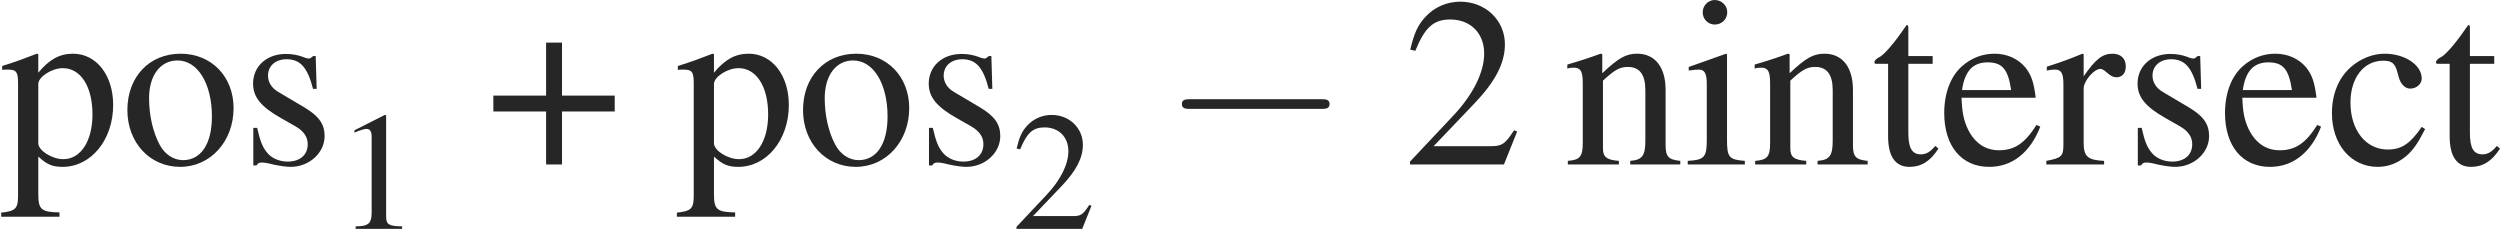
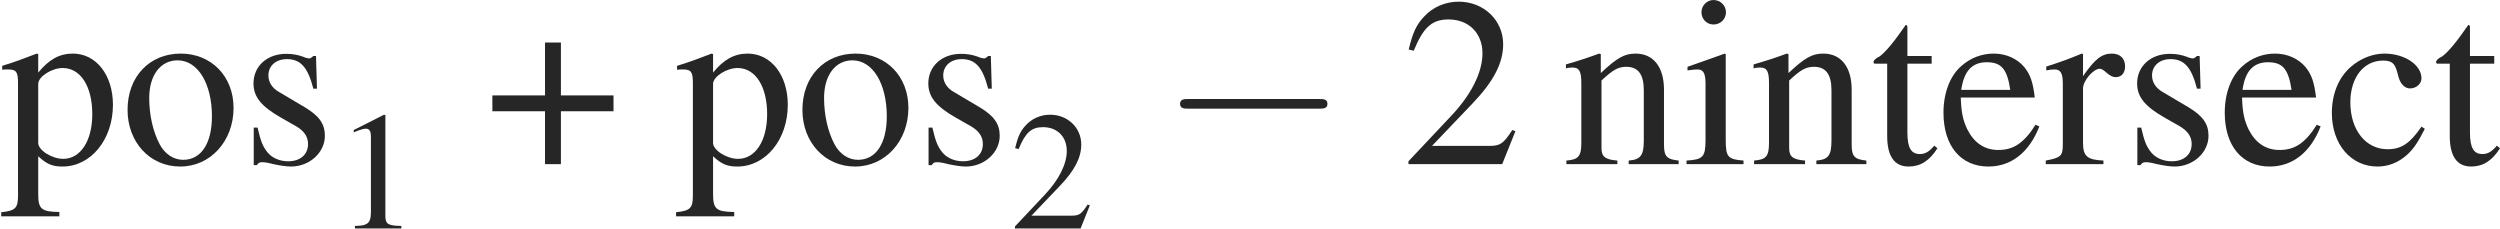
- <svg xmlns="http://www.w3.org/2000/svg" xmlns:xlink="http://www.w3.org/1999/xlink" height="9.434pt" version="1.1" viewBox="0 -6.779 103.042 9.434" width="103.042pt">
+ <svg xmlns="http://www.w3.org/2000/svg" xmlns:xlink="http://www.w3.org/1999/xlink" height="9.434pt" version="1.1" viewBox="0 -6.779 103.245 9.434" width="103.245pt">
  <defs>
+     <use id="g3-43" transform="scale(1.428571)" xlink:href="#g1-43" />
+     <use id="g3-50" transform="scale(1.428571)" xlink:href="#g1-50" />
+     <use id="g3-99" transform="scale(1.428571)" xlink:href="#g1-99" />
+     <use id="g3-101" transform="scale(1.428571)" xlink:href="#g1-101" />
+     <use id="g3-105" transform="scale(1.428571)" xlink:href="#g1-105" />
+     <use id="g3-110" transform="scale(1.428571)" xlink:href="#g1-110" />
+     <use id="g3-111" transform="scale(1.428571)" xlink:href="#g1-111" />
+     <use id="g3-112" transform="scale(1.428571)" xlink:href="#g1-112" />
+     <use id="g3-114" transform="scale(1.428571)" xlink:href="#g1-114" />
+     <use id="g3-115" transform="scale(1.428571)" xlink:href="#g1-115" />
+     <use id="g3-116" transform="scale(1.428571)" xlink:href="#g1-116" />
+     <path d="M6.565 -2.291C6.735 -2.291 6.914 -2.291 6.914 -2.491S6.735 -2.69 6.565 -2.69H1.176C1.006 -2.69 0.827 -2.69 0.827 -2.491S1.006 -2.291 1.176 -2.291H6.565Z" id="g4-0" />
    <path d="M1.73 -1.987H0.208V-1.529H1.73V0H2.189V-1.529H3.71V-1.987H2.189V-3.516H1.73V-1.987Z" id="g1-43" />
    <path d="M2.022 -4.697L0.771 -4.064V-3.967C0.855 -4.002 0.931 -4.03 0.959 -4.044C1.084 -4.092 1.202 -4.12 1.271 -4.12C1.417 -4.12 1.48 -4.016 1.48 -3.793V-0.646C1.48 -0.417 1.424 -0.257 1.313 -0.195C1.209 -0.132 1.112 -0.111 0.82 -0.104V0H2.737V-0.104C2.189 -0.111 2.077 -0.181 2.077 -0.514V-4.683L2.022 -4.697Z" id="g1-49" />
    <path d="M3.3 -0.952L3.21 -0.987C2.953 -0.591 2.862 -0.528 2.55 -0.528H0.889L2.057 -1.751C2.675 -2.397 2.946 -2.925 2.946 -3.467C2.946 -4.162 2.383 -4.697 1.661 -4.697C1.278 -4.697 0.917 -4.544 0.66 -4.266C0.438 -4.03 0.333 -3.807 0.215 -3.314L0.361 -3.279C0.639 -3.96 0.889 -4.183 1.369 -4.183C1.952 -4.183 2.348 -3.787 2.348 -3.203C2.348 -2.661 2.029 -2.015 1.445 -1.397L0.208 -0.083V0H2.918L3.3 -0.952Z" id="g1-50" />
    <path d="M2.765 -1.084C2.432 -0.598 2.182 -0.431 1.786 -0.431C1.153 -0.431 0.709 -0.987 0.709 -1.786C0.709 -2.501 1.091 -2.994 1.654 -2.994C1.904 -2.994 1.994 -2.918 2.063 -2.661L2.105 -2.508C2.161 -2.314 2.286 -2.189 2.432 -2.189C2.612 -2.189 2.765 -2.321 2.765 -2.48C2.765 -2.869 2.279 -3.196 1.695 -3.196C1.355 -3.196 1 -3.057 0.716 -2.807C0.368 -2.501 0.174 -2.029 0.174 -1.48C0.174 -0.577 0.723 0.069 1.494 0.069C1.806 0.069 2.084 -0.042 2.334 -0.257C2.522 -0.424 2.654 -0.611 2.862 -1.021L2.765 -1.084Z" id="g1-99" />
    <path d="M2.835 -1.139C2.501 -0.611 2.202 -0.41 1.758 -0.41C1.362 -0.41 1.063 -0.611 0.862 -1.007C0.736 -1.271 0.688 -1.501 0.674 -1.925H2.814C2.758 -2.376 2.689 -2.578 2.515 -2.8C2.307 -3.05 1.987 -3.196 1.626 -3.196C1.278 -3.196 0.952 -3.071 0.688 -2.835C0.361 -2.55 0.174 -2.057 0.174 -1.487C0.174 -0.528 0.674 0.069 1.473 0.069C2.133 0.069 2.654 -0.34 2.946 -1.091L2.835 -1.139ZM0.688 -2.147C0.764 -2.689 1 -2.946 1.424 -2.946S2.015 -2.751 2.105 -2.147H0.688Z" id="g1-101" />
    <path d="M1.216 -3.196L0.139 -2.814V-2.71L0.195 -2.717C0.278 -2.73 0.368 -2.737 0.431 -2.737C0.598 -2.737 0.66 -2.626 0.66 -2.321V-0.709C0.66 -0.208 0.591 -0.132 0.111 -0.104V0H1.758V-0.104C1.299 -0.139 1.244 -0.208 1.244 -0.709V-3.175L1.216 -3.196ZM0.889 -4.745C0.702 -4.745 0.542 -4.586 0.542 -4.391S0.695 -4.037 0.889 -4.037C1.091 -4.037 1.251 -4.19 1.251 -4.391C1.251 -4.586 1.091 -4.745 0.889 -4.745Z" id="g1-105" />
    <path d="M0.111 -2.765C0.153 -2.786 0.222 -2.793 0.299 -2.793C0.493 -2.793 0.556 -2.689 0.556 -2.348V-0.625C0.556 -0.229 0.479 -0.132 0.125 -0.104V0H1.598V-0.104C1.244 -0.132 1.139 -0.215 1.139 -0.466V-2.418C1.473 -2.73 1.626 -2.814 1.855 -2.814C2.196 -2.814 2.362 -2.598 2.362 -2.14V-0.688C2.362 -0.25 2.272 -0.132 1.925 -0.104V0H3.37V-0.104C3.029 -0.139 2.946 -0.222 2.946 -0.563V-2.154C2.946 -2.807 2.64 -3.196 2.126 -3.196C1.806 -3.196 1.591 -3.078 1.119 -2.633V-3.182L1.07 -3.196C0.73 -3.071 0.493 -2.994 0.111 -2.883V-2.765Z" id="g1-110" />
    <path d="M1.737 -3.196C0.834 -3.196 0.201 -2.529 0.201 -1.57C0.201 -0.632 0.848 0.069 1.723 0.069S3.265 -0.667 3.265 -1.626C3.265 -2.536 2.626 -3.196 1.737 -3.196ZM1.647 -3.001C2.23 -3.001 2.64 -2.334 2.64 -1.383C2.64 -0.598 2.328 -0.125 1.806 -0.125C1.535 -0.125 1.278 -0.292 1.132 -0.57C0.938 -0.931 0.827 -1.417 0.827 -1.911C0.827 -2.571 1.153 -3.001 1.647 -3.001Z" id="g1-111" />
    <path d="M0.063 -2.73C0.125 -2.737 0.174 -2.737 0.236 -2.737C0.472 -2.737 0.521 -2.668 0.521 -2.341V0.91C0.521 1.271 0.445 1.348 0.035 1.39V1.508H1.716V1.383C1.195 1.376 1.105 1.299 1.105 0.862V-0.229C1.348 0 1.515 0.069 1.806 0.069C2.626 0.069 3.265 -0.709 3.265 -1.716C3.265 -2.578 2.779 -3.196 2.105 -3.196C1.716 -3.196 1.41 -3.022 1.105 -2.647V-3.182L1.063 -3.196C0.688 -3.05 0.445 -2.96 0.063 -2.842V-2.73ZM1.105 -2.321C1.105 -2.529 1.494 -2.779 1.813 -2.779C2.328 -2.779 2.668 -2.251 2.668 -1.445C2.668 -0.674 2.328 -0.153 1.827 -0.153C1.501 -0.153 1.105 -0.403 1.105 -0.611V-2.321Z" id="g1-112" />
    <path d="M0.049 -2.71C0.146 -2.73 0.208 -2.737 0.292 -2.737C0.466 -2.737 0.528 -2.626 0.528 -2.321V-0.584C0.528 -0.236 0.479 -0.188 0.035 -0.104V0H1.702V-0.104C1.23 -0.125 1.112 -0.229 1.112 -0.625V-2.189C1.112 -2.411 1.41 -2.758 1.598 -2.758C1.64 -2.758 1.702 -2.724 1.779 -2.654C1.89 -2.557 1.966 -2.515 2.057 -2.515C2.223 -2.515 2.328 -2.633 2.328 -2.828C2.328 -3.057 2.182 -3.196 1.945 -3.196C1.654 -3.196 1.452 -3.036 1.112 -2.543V-3.182L1.077 -3.196C0.709 -3.043 0.459 -2.953 0.049 -2.821V-2.71Z" id="g1-114" />
    <path d="M2.189 -2.182L2.161 -3.127H2.084L2.07 -3.113C2.008 -3.064 2.001 -3.057 1.973 -3.057C1.931 -3.057 1.862 -3.071 1.786 -3.106C1.633 -3.161 1.48 -3.189 1.299 -3.189C0.75 -3.189 0.354 -2.835 0.354 -2.334C0.354 -1.945 0.577 -1.667 1.167 -1.334L1.57 -1.105C1.813 -0.966 1.931 -0.799 1.931 -0.584C1.931 -0.278 1.709 -0.083 1.355 -0.083C1.119 -0.083 0.903 -0.174 0.771 -0.327C0.625 -0.5 0.563 -0.66 0.472 -1.056H0.361V0.028H0.452C0.5 -0.042 0.528 -0.056 0.611 -0.056C0.674 -0.056 0.771 -0.042 0.931 0C1.126 0.042 1.313 0.069 1.438 0.069C1.973 0.069 2.418 -0.333 2.418 -0.82C2.418 -1.167 2.251 -1.397 1.834 -1.647L1.084 -2.091C0.889 -2.202 0.785 -2.376 0.785 -2.564C0.785 -2.842 1 -3.036 1.32 -3.036C1.716 -3.036 1.925 -2.8 2.084 -2.182H2.189Z" id="g1-115" />
    <path d="M1.772 -3.127H1.07V-3.932C1.07 -4.002 1.063 -4.023 1.021 -4.023C0.973 -3.96 0.931 -3.898 0.882 -3.828C0.618 -3.446 0.32 -3.113 0.208 -3.085C0.132 -3.036 0.09 -2.988 0.09 -2.953C0.09 -2.932 0.097 -2.918 0.118 -2.904H0.486V-0.813C0.486 -0.229 0.695 0.069 1.105 0.069C1.445 0.069 1.709 -0.097 1.938 -0.459L1.848 -0.535C1.702 -0.361 1.584 -0.292 1.431 -0.292C1.174 -0.292 1.07 -0.479 1.07 -0.917V-2.904H1.772V-3.127Z" id="g1-116" />
-     <use id="g3-43" transform="scale(1.42857)" xlink:href="#g1-43" />
-     <use id="g3-50" transform="scale(1.42857)" xlink:href="#g1-50" />
-     <use id="g3-99" transform="scale(1.42857)" xlink:href="#g1-99" />
-     <use id="g3-101" transform="scale(1.42857)" xlink:href="#g1-101" />
-     <use id="g3-105" transform="scale(1.42857)" xlink:href="#g1-105" />
-     <use id="g3-110" transform="scale(1.42857)" xlink:href="#g1-110" />
-     <use id="g3-111" transform="scale(1.42857)" xlink:href="#g1-111" />
-     <use id="g3-112" transform="scale(1.42857)" xlink:href="#g1-112" />
-     <use id="g3-114" transform="scale(1.42857)" xlink:href="#g1-114" />
-     <use id="g3-115" transform="scale(1.42857)" xlink:href="#g1-115" />
-     <use id="g3-116" transform="scale(1.42857)" xlink:href="#g1-116" />
-     <path d="M6.565 -2.291C6.735 -2.291 6.914 -2.291 6.914 -2.491S6.735 -2.69 6.565 -2.69H1.176C1.006 -2.69 0.827 -2.69 0.827 -2.491S1.006 -2.291 1.176 -2.291H6.565Z" id="g4-0" />
  </defs>
  <g id="page1">
    <g fill="#262626">
      <use x="0" xlink:href="#g3-112" y="0" />
-       <use x="4.963" xlink:href="#g3-111" y="0" />
-       <use x="9.925" xlink:href="#g3-115" y="0" />
+       <use x="4.981" xlink:href="#g3-111" y="0" />
+       <use x="9.963" xlink:href="#g3-115" y="0" />
      <use x="13.838" xlink:href="#g1-49" y="2.655" />
      <use x="20.037" xlink:href="#g3-43" y="0" />
-       <use x="27.849" xlink:href="#g3-112" y="0" />
-       <use x="32.811" xlink:href="#g3-111" y="0" />
-       <use x="37.774" xlink:href="#g3-115" y="0" />
-       <use x="41.687" xlink:href="#g1-50" y="2.655" />
-       <use x="47.886" xlink:href="#g4-0" y="0" />
-       <use x="57.819" xlink:href="#g3-50" y="0" />
-       <use x="64.442" xlink:href="#g3-110" y="0" />
-       <use x="69.405" xlink:href="#g3-105" y="0" />
-       <use x="72.164" xlink:href="#g3-110" y="0" />
-       <use x="77.127" xlink:href="#g3-116" y="0" />
-       <use x="79.886" xlink:href="#g3-101" y="0" />
-       <use x="84.293" xlink:href="#g3-114" y="0" />
-       <use x="87.598" xlink:href="#g3-115" y="0" />
-       <use x="91.459" xlink:href="#g3-101" y="0" />
-       <use x="95.866" xlink:href="#g3-99" y="0" />
-       <use x="100.273" xlink:href="#g3-116" y="0" />
+       <use x="27.87" xlink:href="#g3-112" y="0" />
+       <use x="32.851" xlink:href="#g3-111" y="0" />
+       <use x="37.832" xlink:href="#g3-115" y="0" />
+       <use x="41.708" xlink:href="#g1-50" y="2.655" />
+       <use x="47.907" xlink:href="#g4-0" y="0" />
+       <use x="57.869" xlink:href="#g3-50" y="0" />
+       <use x="64.511" xlink:href="#g3-110" y="0" />
+       <use x="69.492" xlink:href="#g3-105" y="0" />
+       <use x="72.262" xlink:href="#g3-110" y="0" />
+       <use x="77.243" xlink:href="#g3-116" y="0" />
+       <use x="80.013" xlink:href="#g3-101" y="0" />
+       <use x="84.436" xlink:href="#g3-114" y="0" />
+       <use x="87.753" xlink:href="#g3-115" y="0" />
+       <use x="91.629" xlink:href="#g3-101" y="0" />
+       <use x="96.052" xlink:href="#g3-99" y="0" />
+       <use x="100.476" xlink:href="#g3-116" y="0" />
    </g>
  </g>
</svg>
